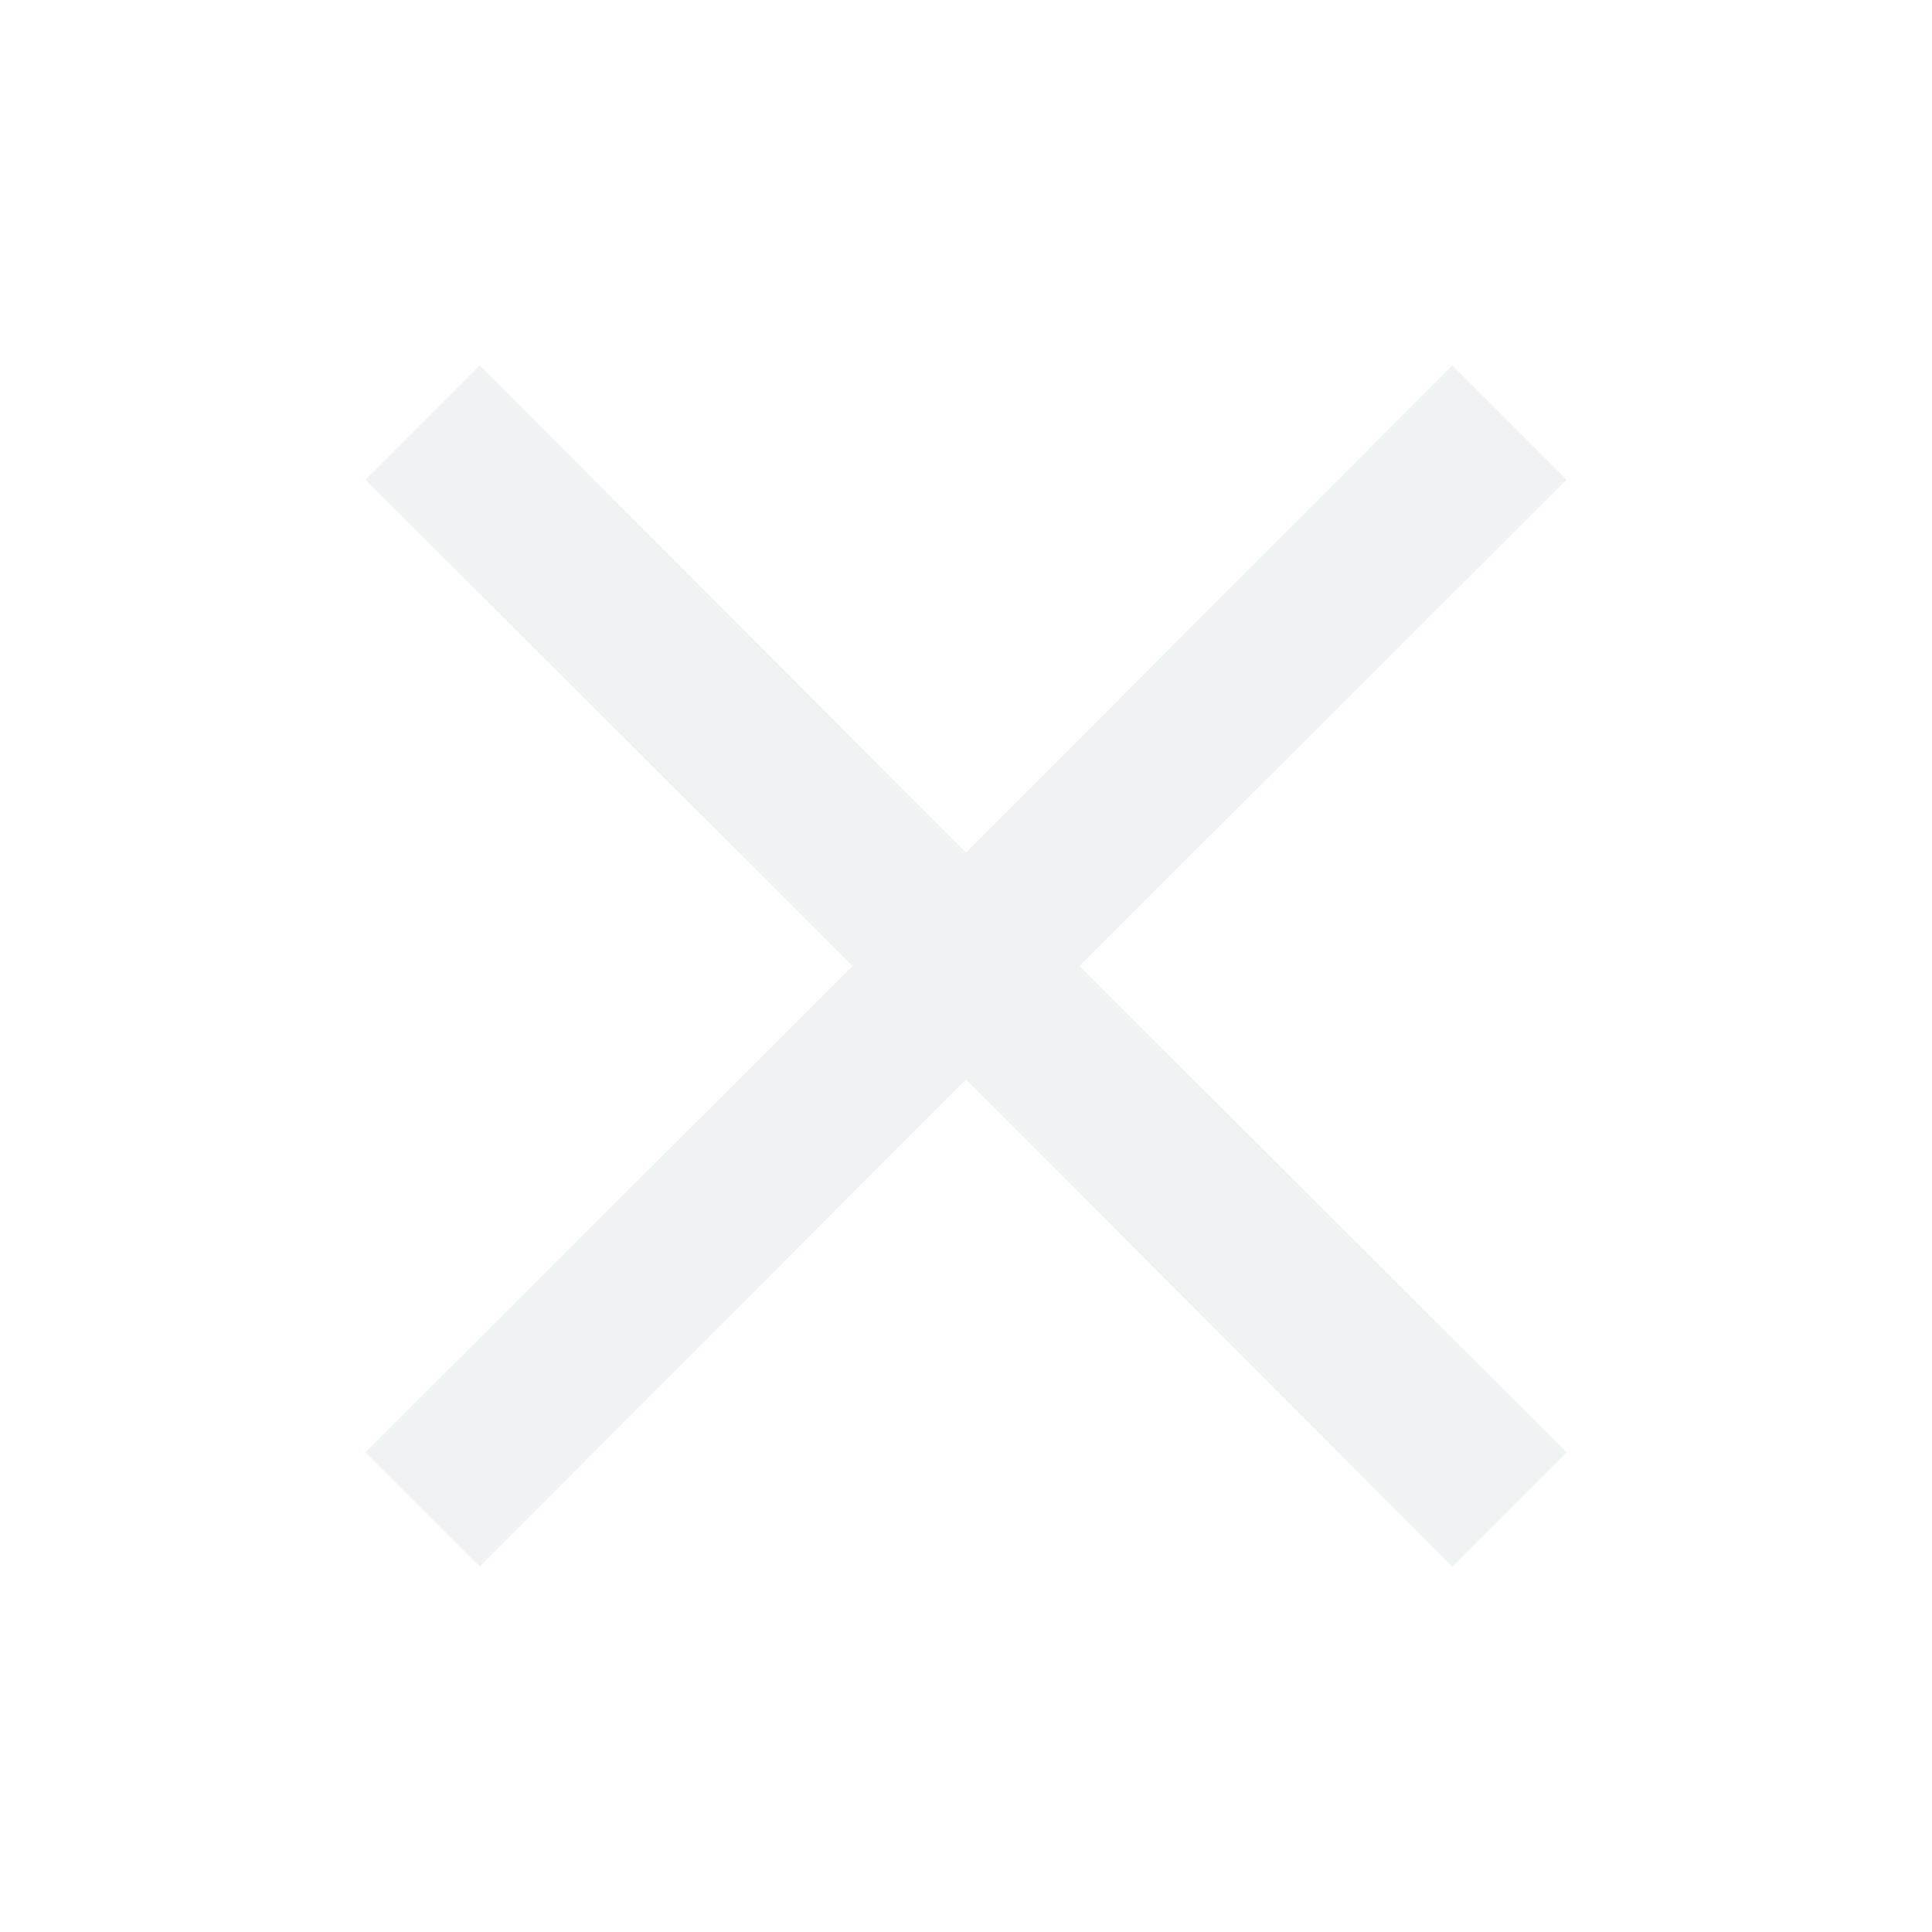
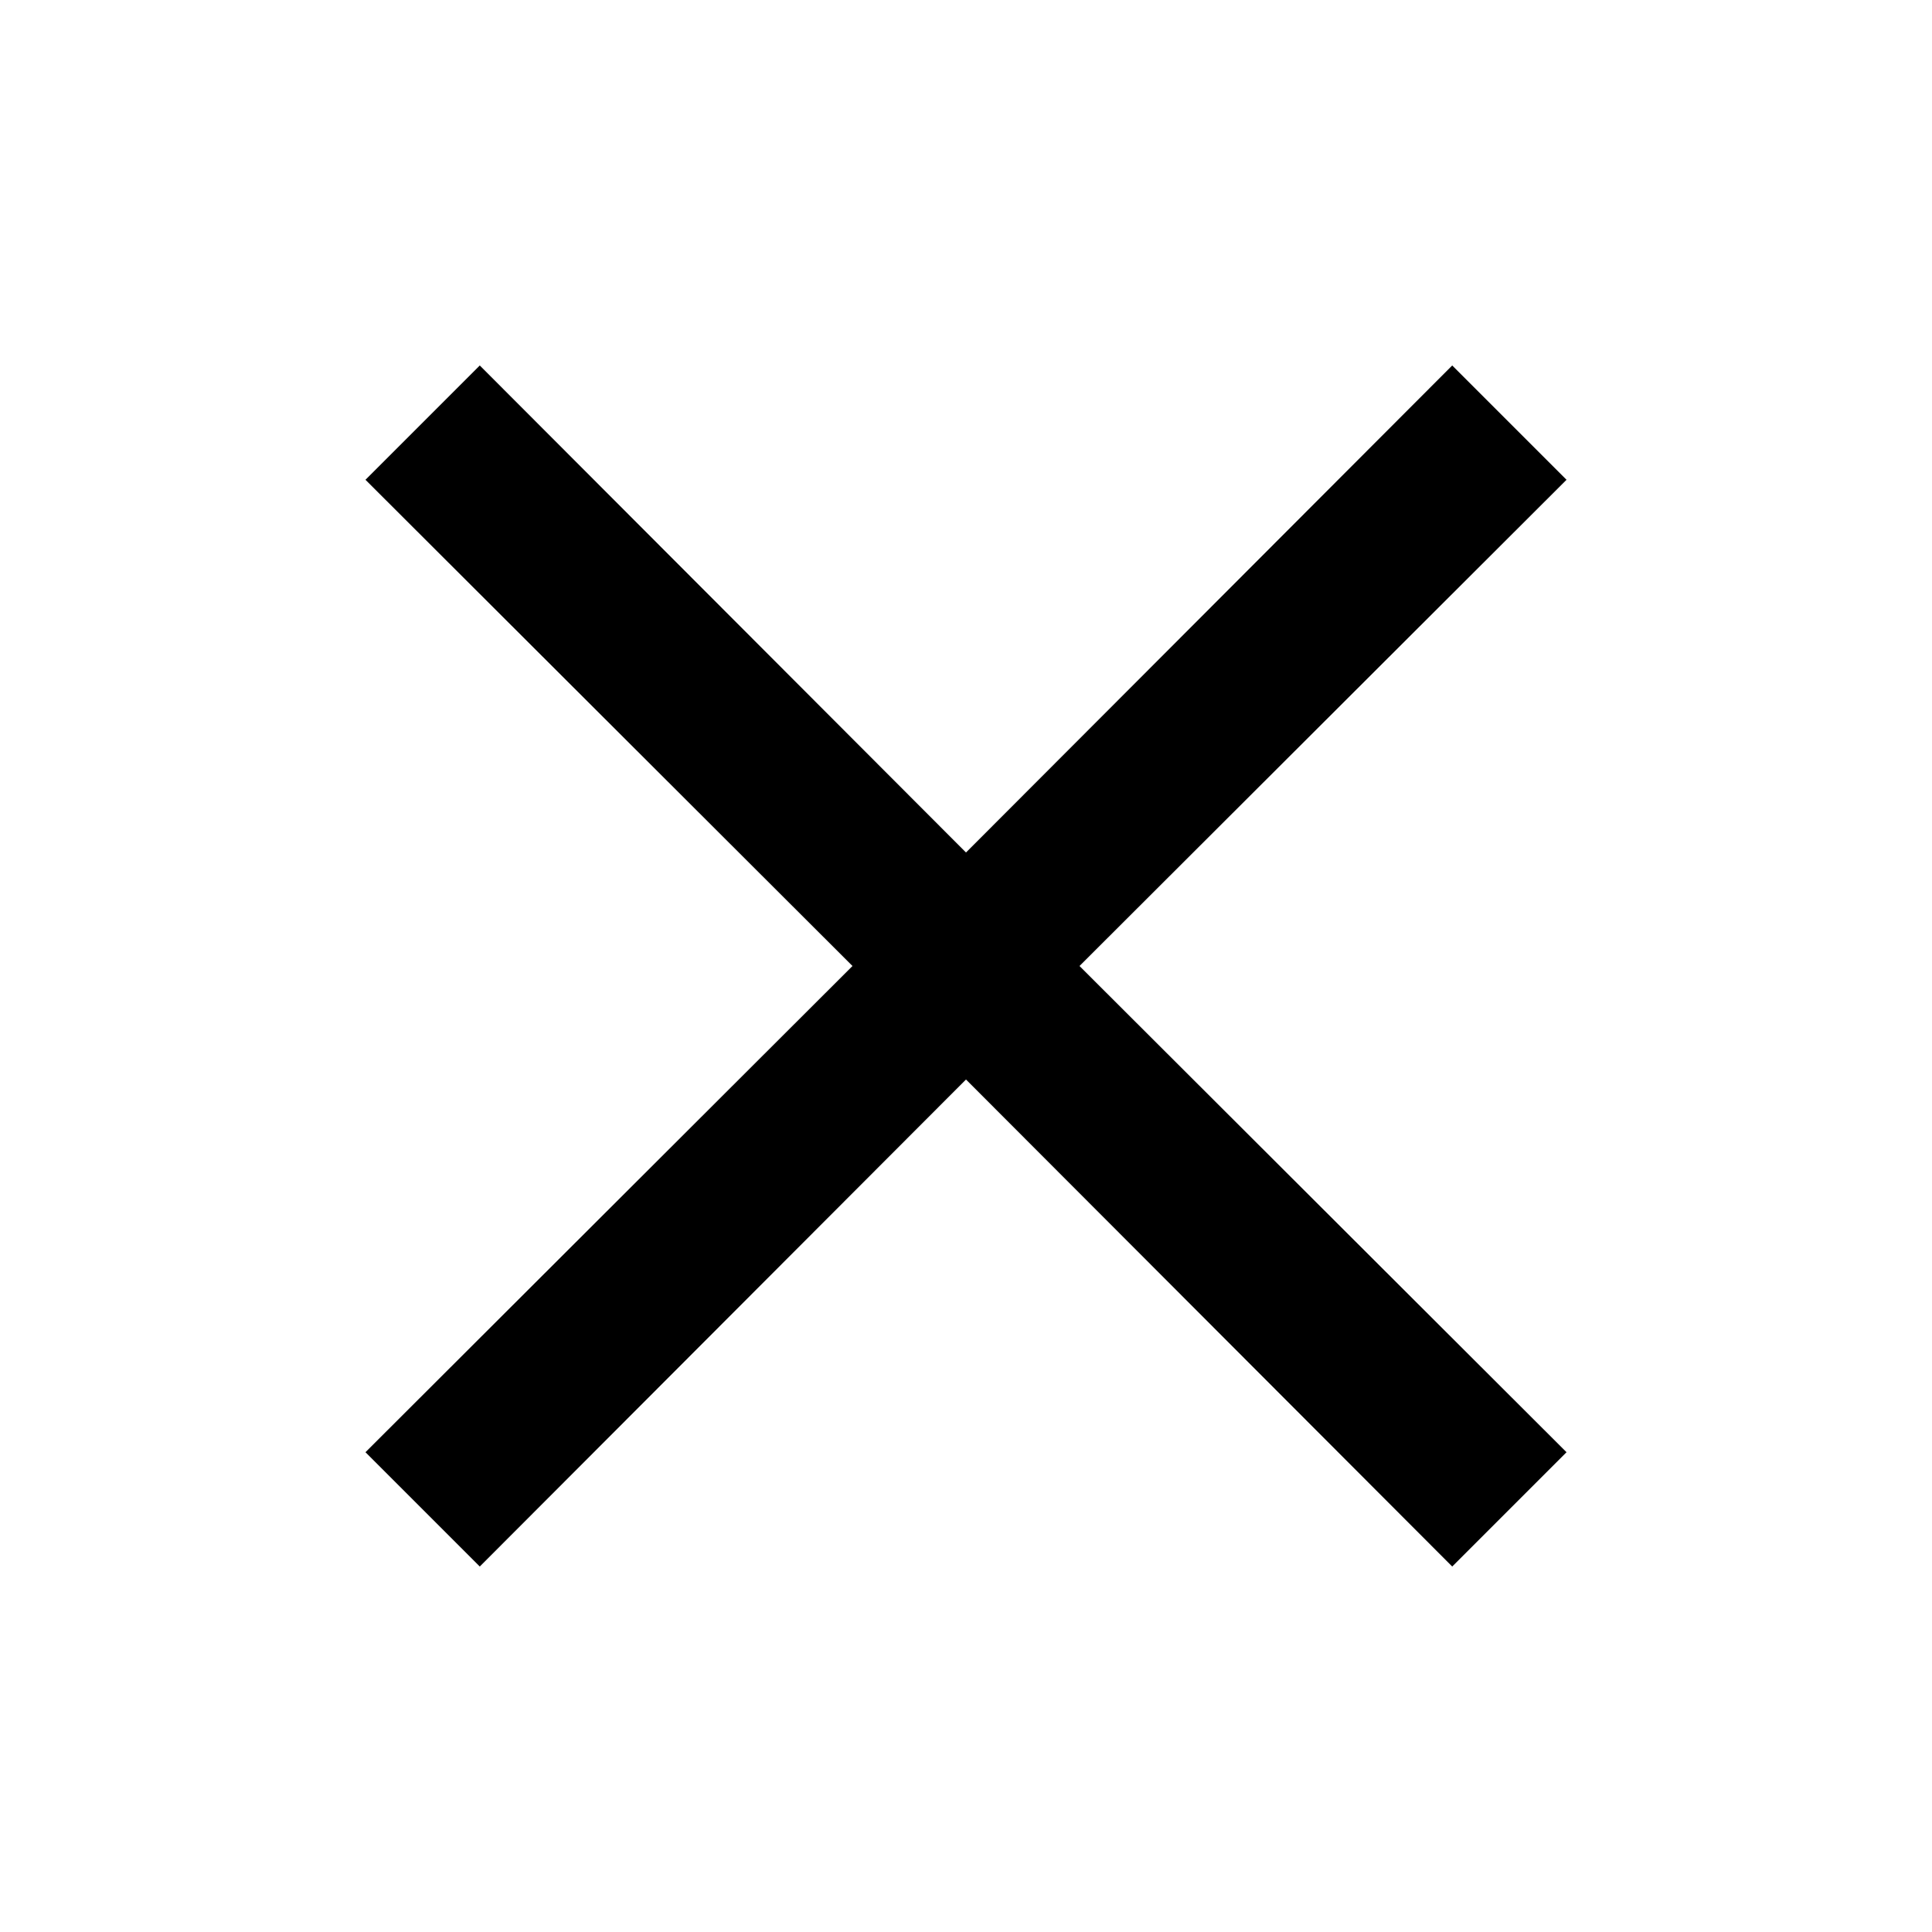
<svg xmlns="http://www.w3.org/2000/svg" xml:space="preserve" viewBox="0 0 24 24" aria-hidden="true">
  <g>
-     <path fill="rgb(239, 243, 244)" d="M10.59 12L4.54 5.96l1.42-1.42L12 10.59l6.04-6.05 1.42 1.42L13.41 12l6.05 6.04-1.42 1.42L12 13.41l-6.04 6.05-1.42-1.42L10.59 12z" />
+     <path d="M10.59 12L4.54 5.96l1.42-1.42L12 10.59l6.04-6.05 1.42 1.42L13.41 12l6.05 6.04-1.42 1.42L12 13.41l-6.04 6.05-1.42-1.42L10.59 12z" />
  </g>
</svg>
